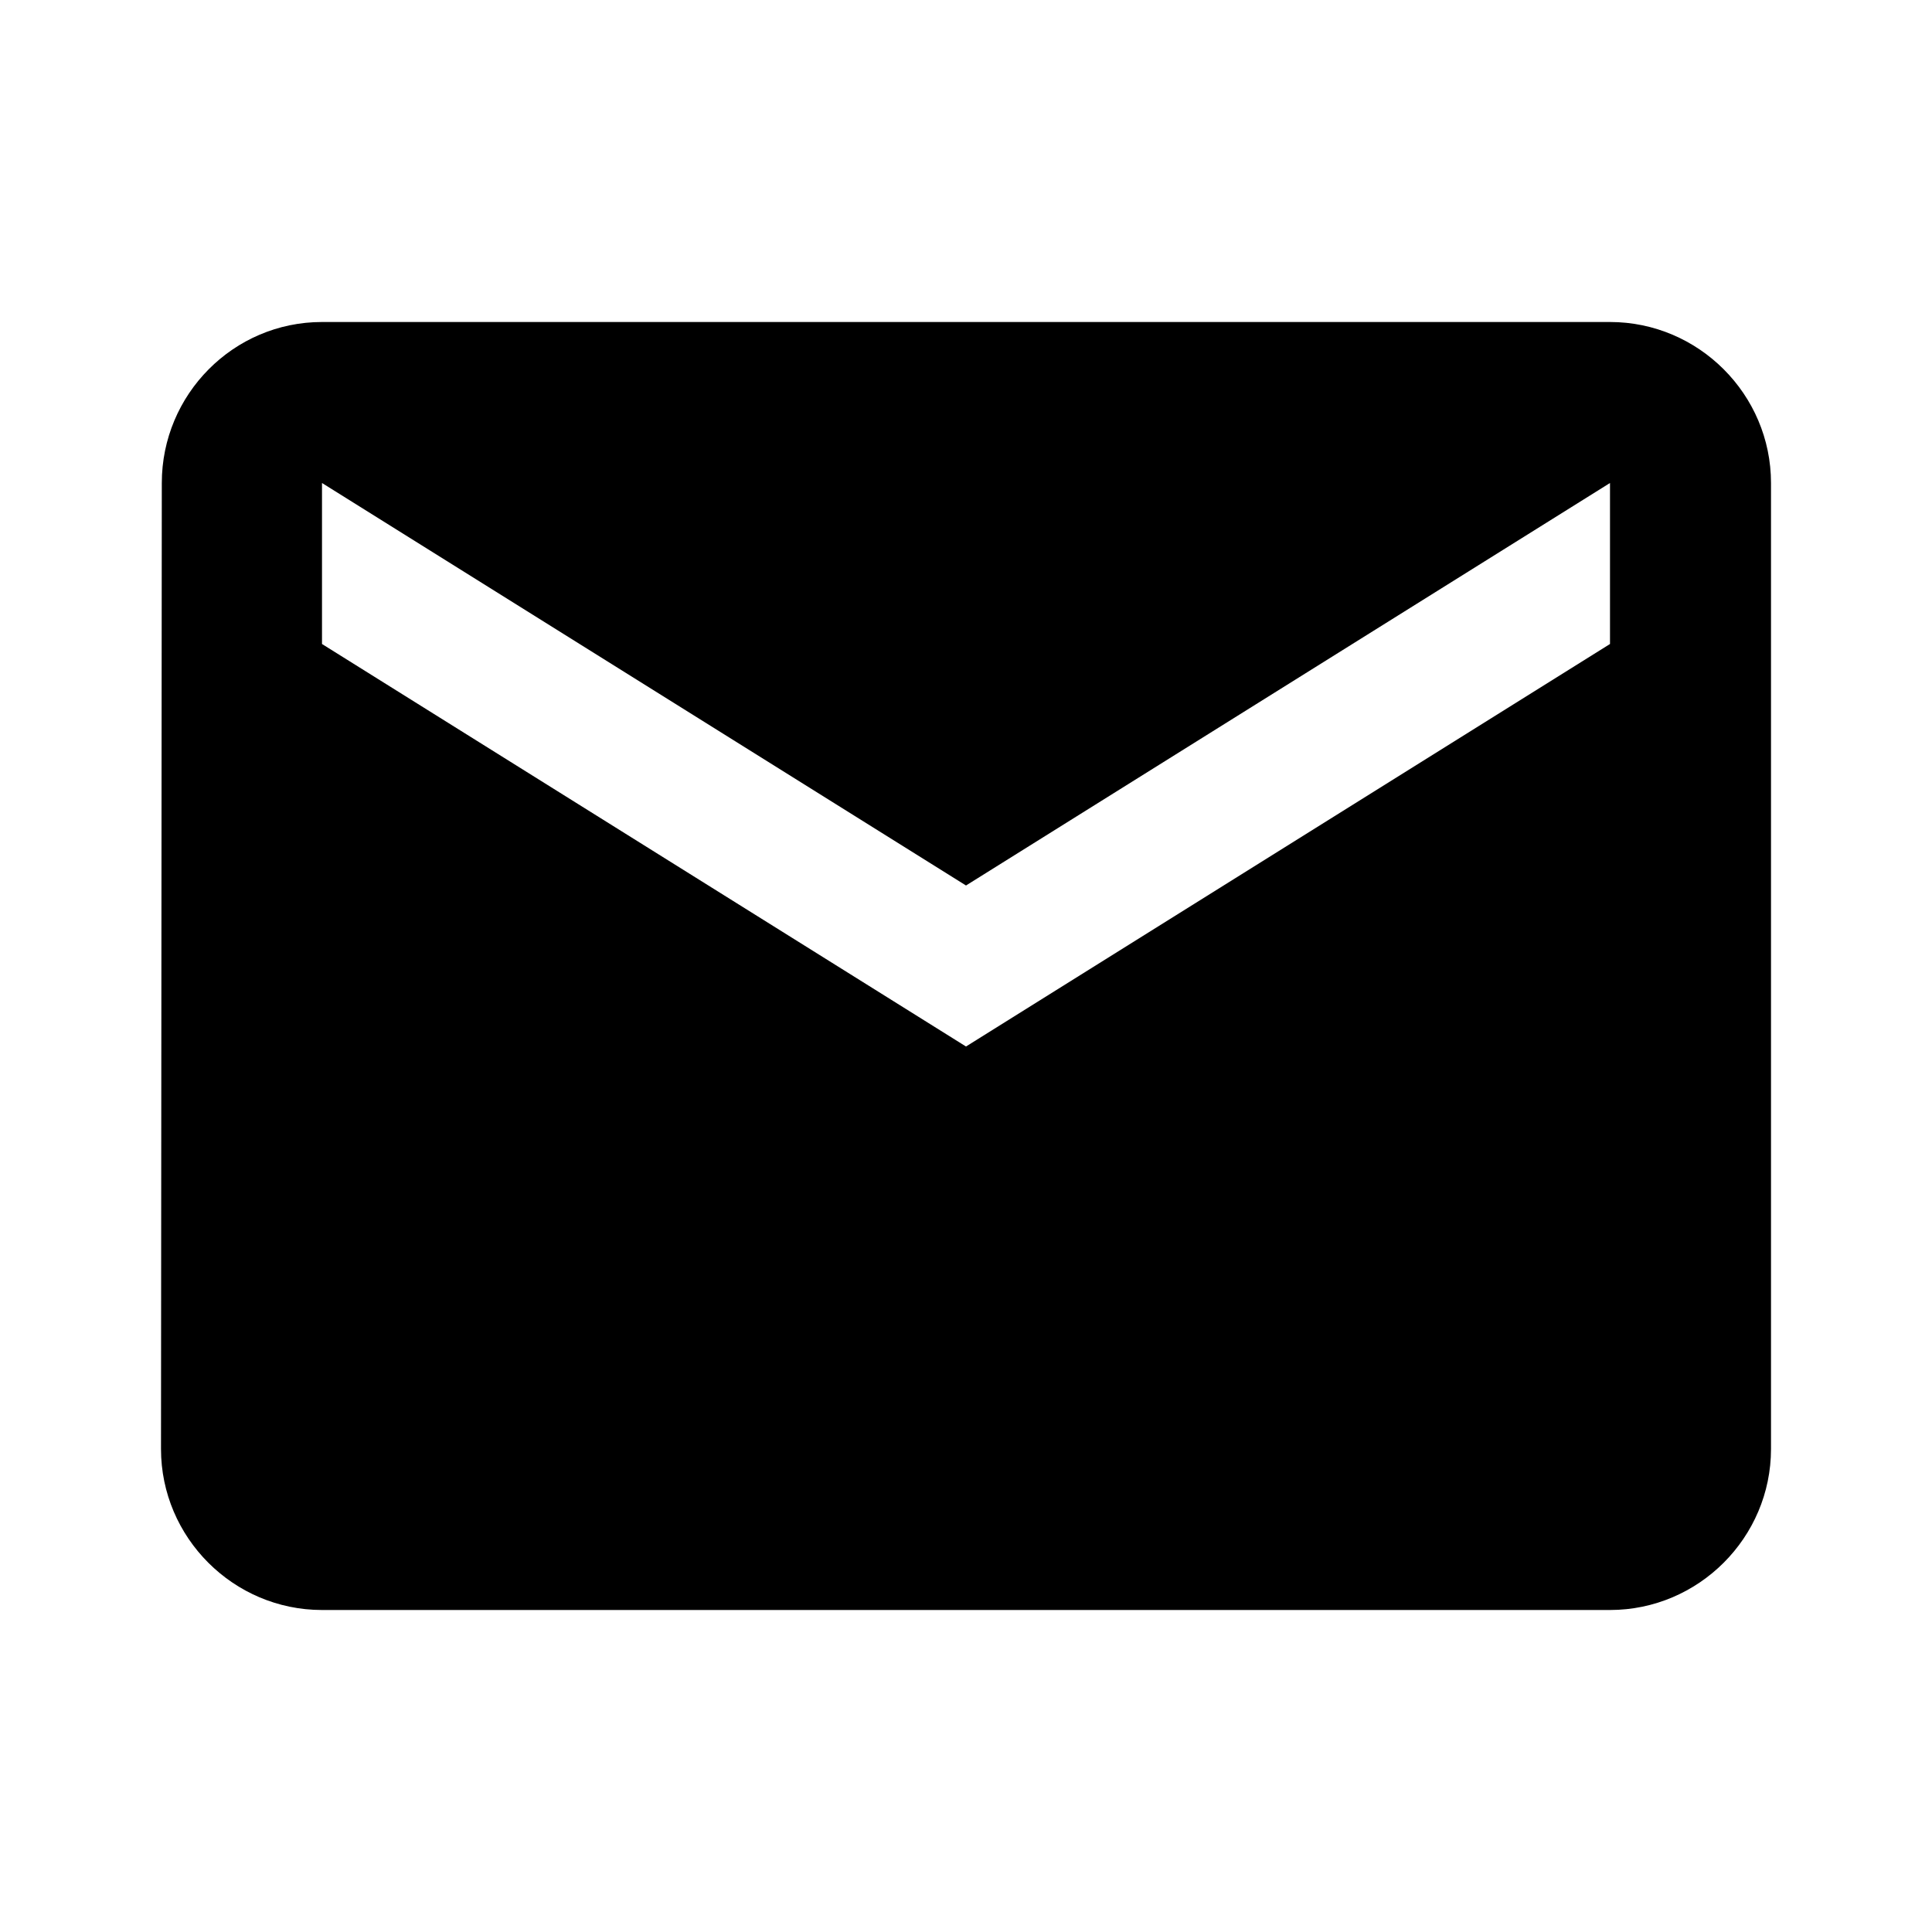
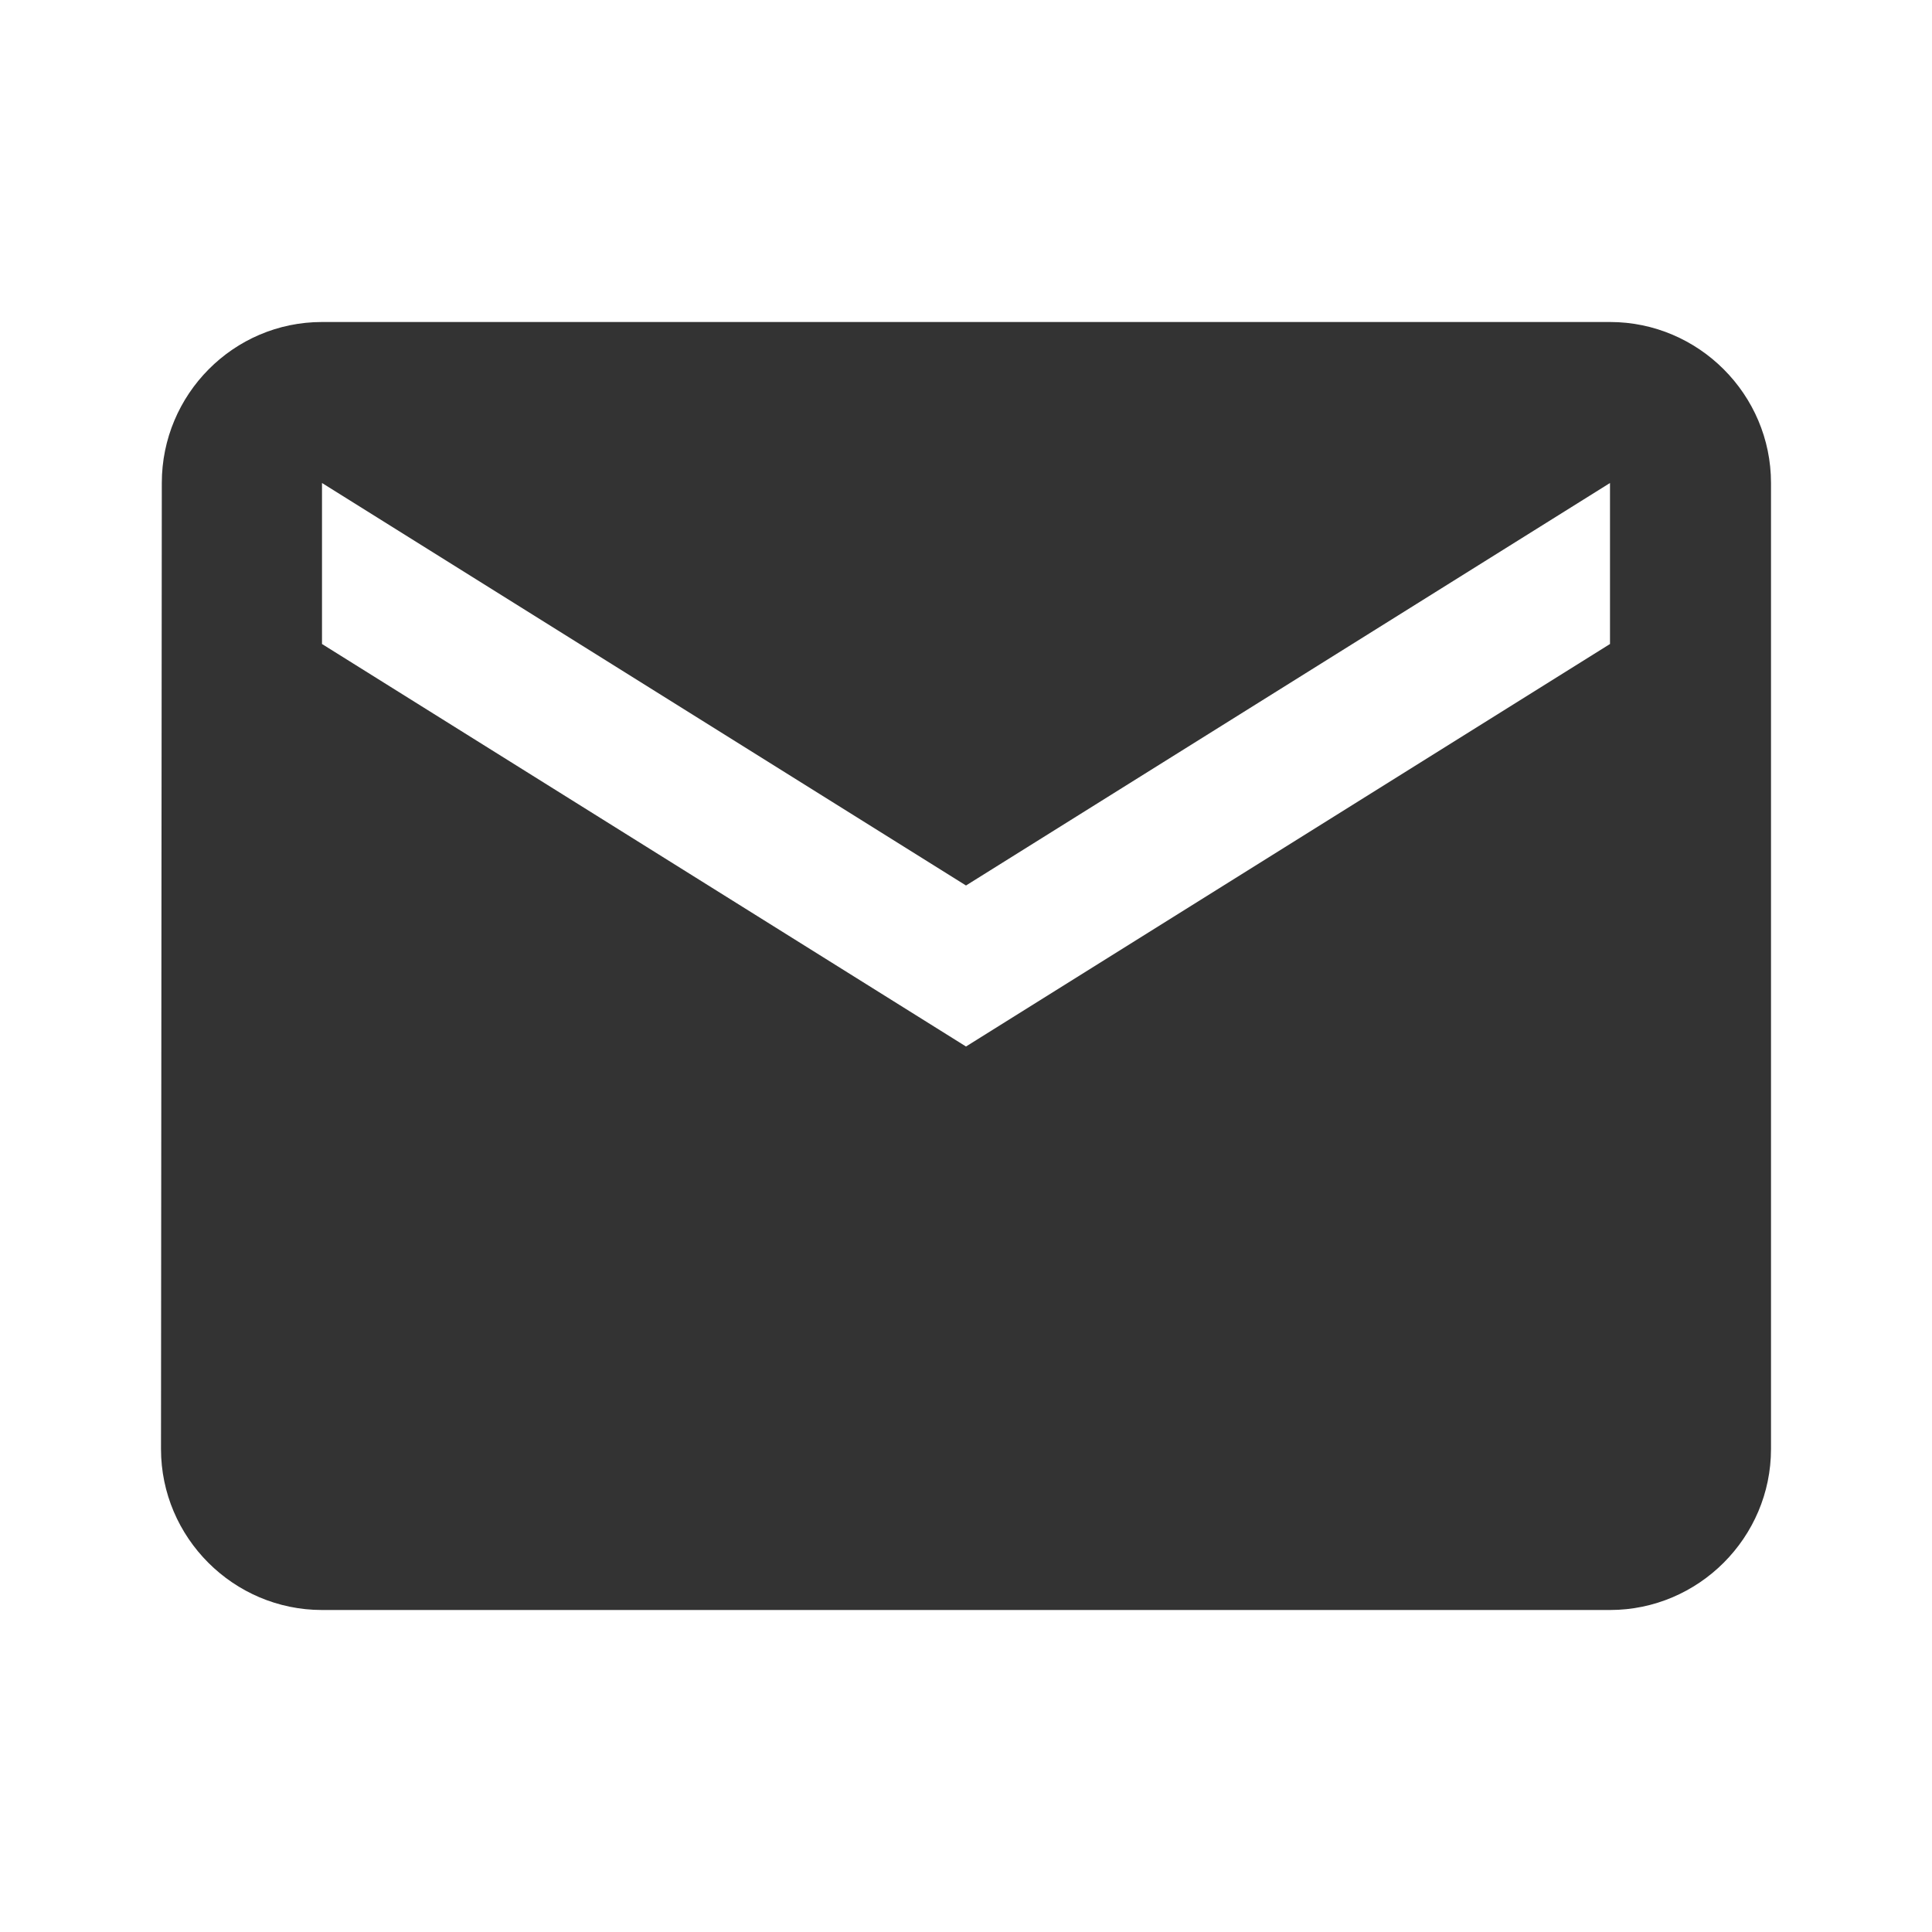
- <svg xmlns="http://www.w3.org/2000/svg" fill="#000000" height="24" viewBox="0 0 24 24" width="24">
-   <path d="M20 4H4c-1.1 0-1.99.9-1.99 2L2 18c0 1.1.9 2 2 2h16c1.1 0 2-.9 2-2V6c0-1.1-.9-2-2-2zm0 4l-8 5-8-5V6l8 5 8-5v2z" />
-   <path d="M0 0h24v24H0z" fill="none" />
+ <svg xmlns="http://www.w3.org/2000/svg" version="1.1" id="Layer_1" x="0px" y="0px" width="24px" height="24px" viewBox="0 0 24 24" enable-background="new 0 0 24 24" xml:space="preserve">
+   <path fill="#333333" d="M20,4H4C2.9,4,2.01,4.9,2.01,6L2,18c0,1.1,0.9,2,2,2h16c1.1,0,2-0.9,2-2V6C22,4.9,21.1,4,20,4z M20,8l-8,5  L4,8V6l8,5l8-5V8z" />
+   <path fill="none" d="M0,0h24v24H0V0z" />
</svg>
